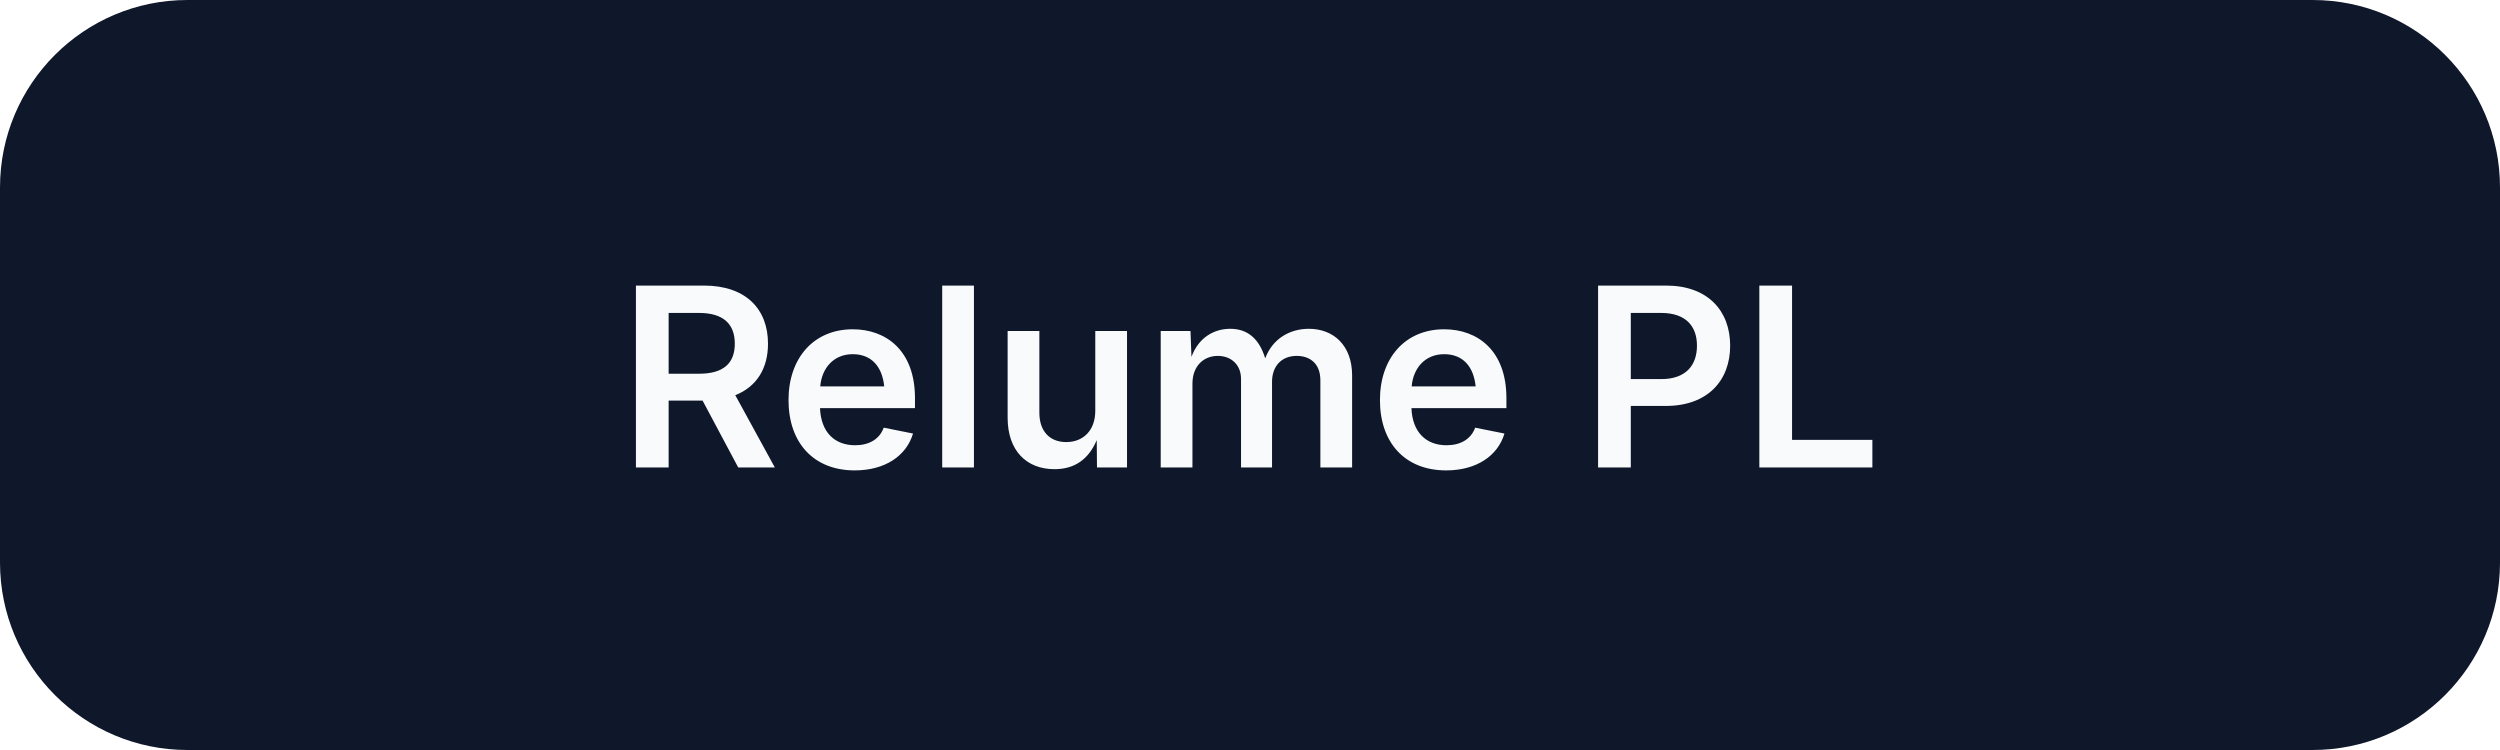
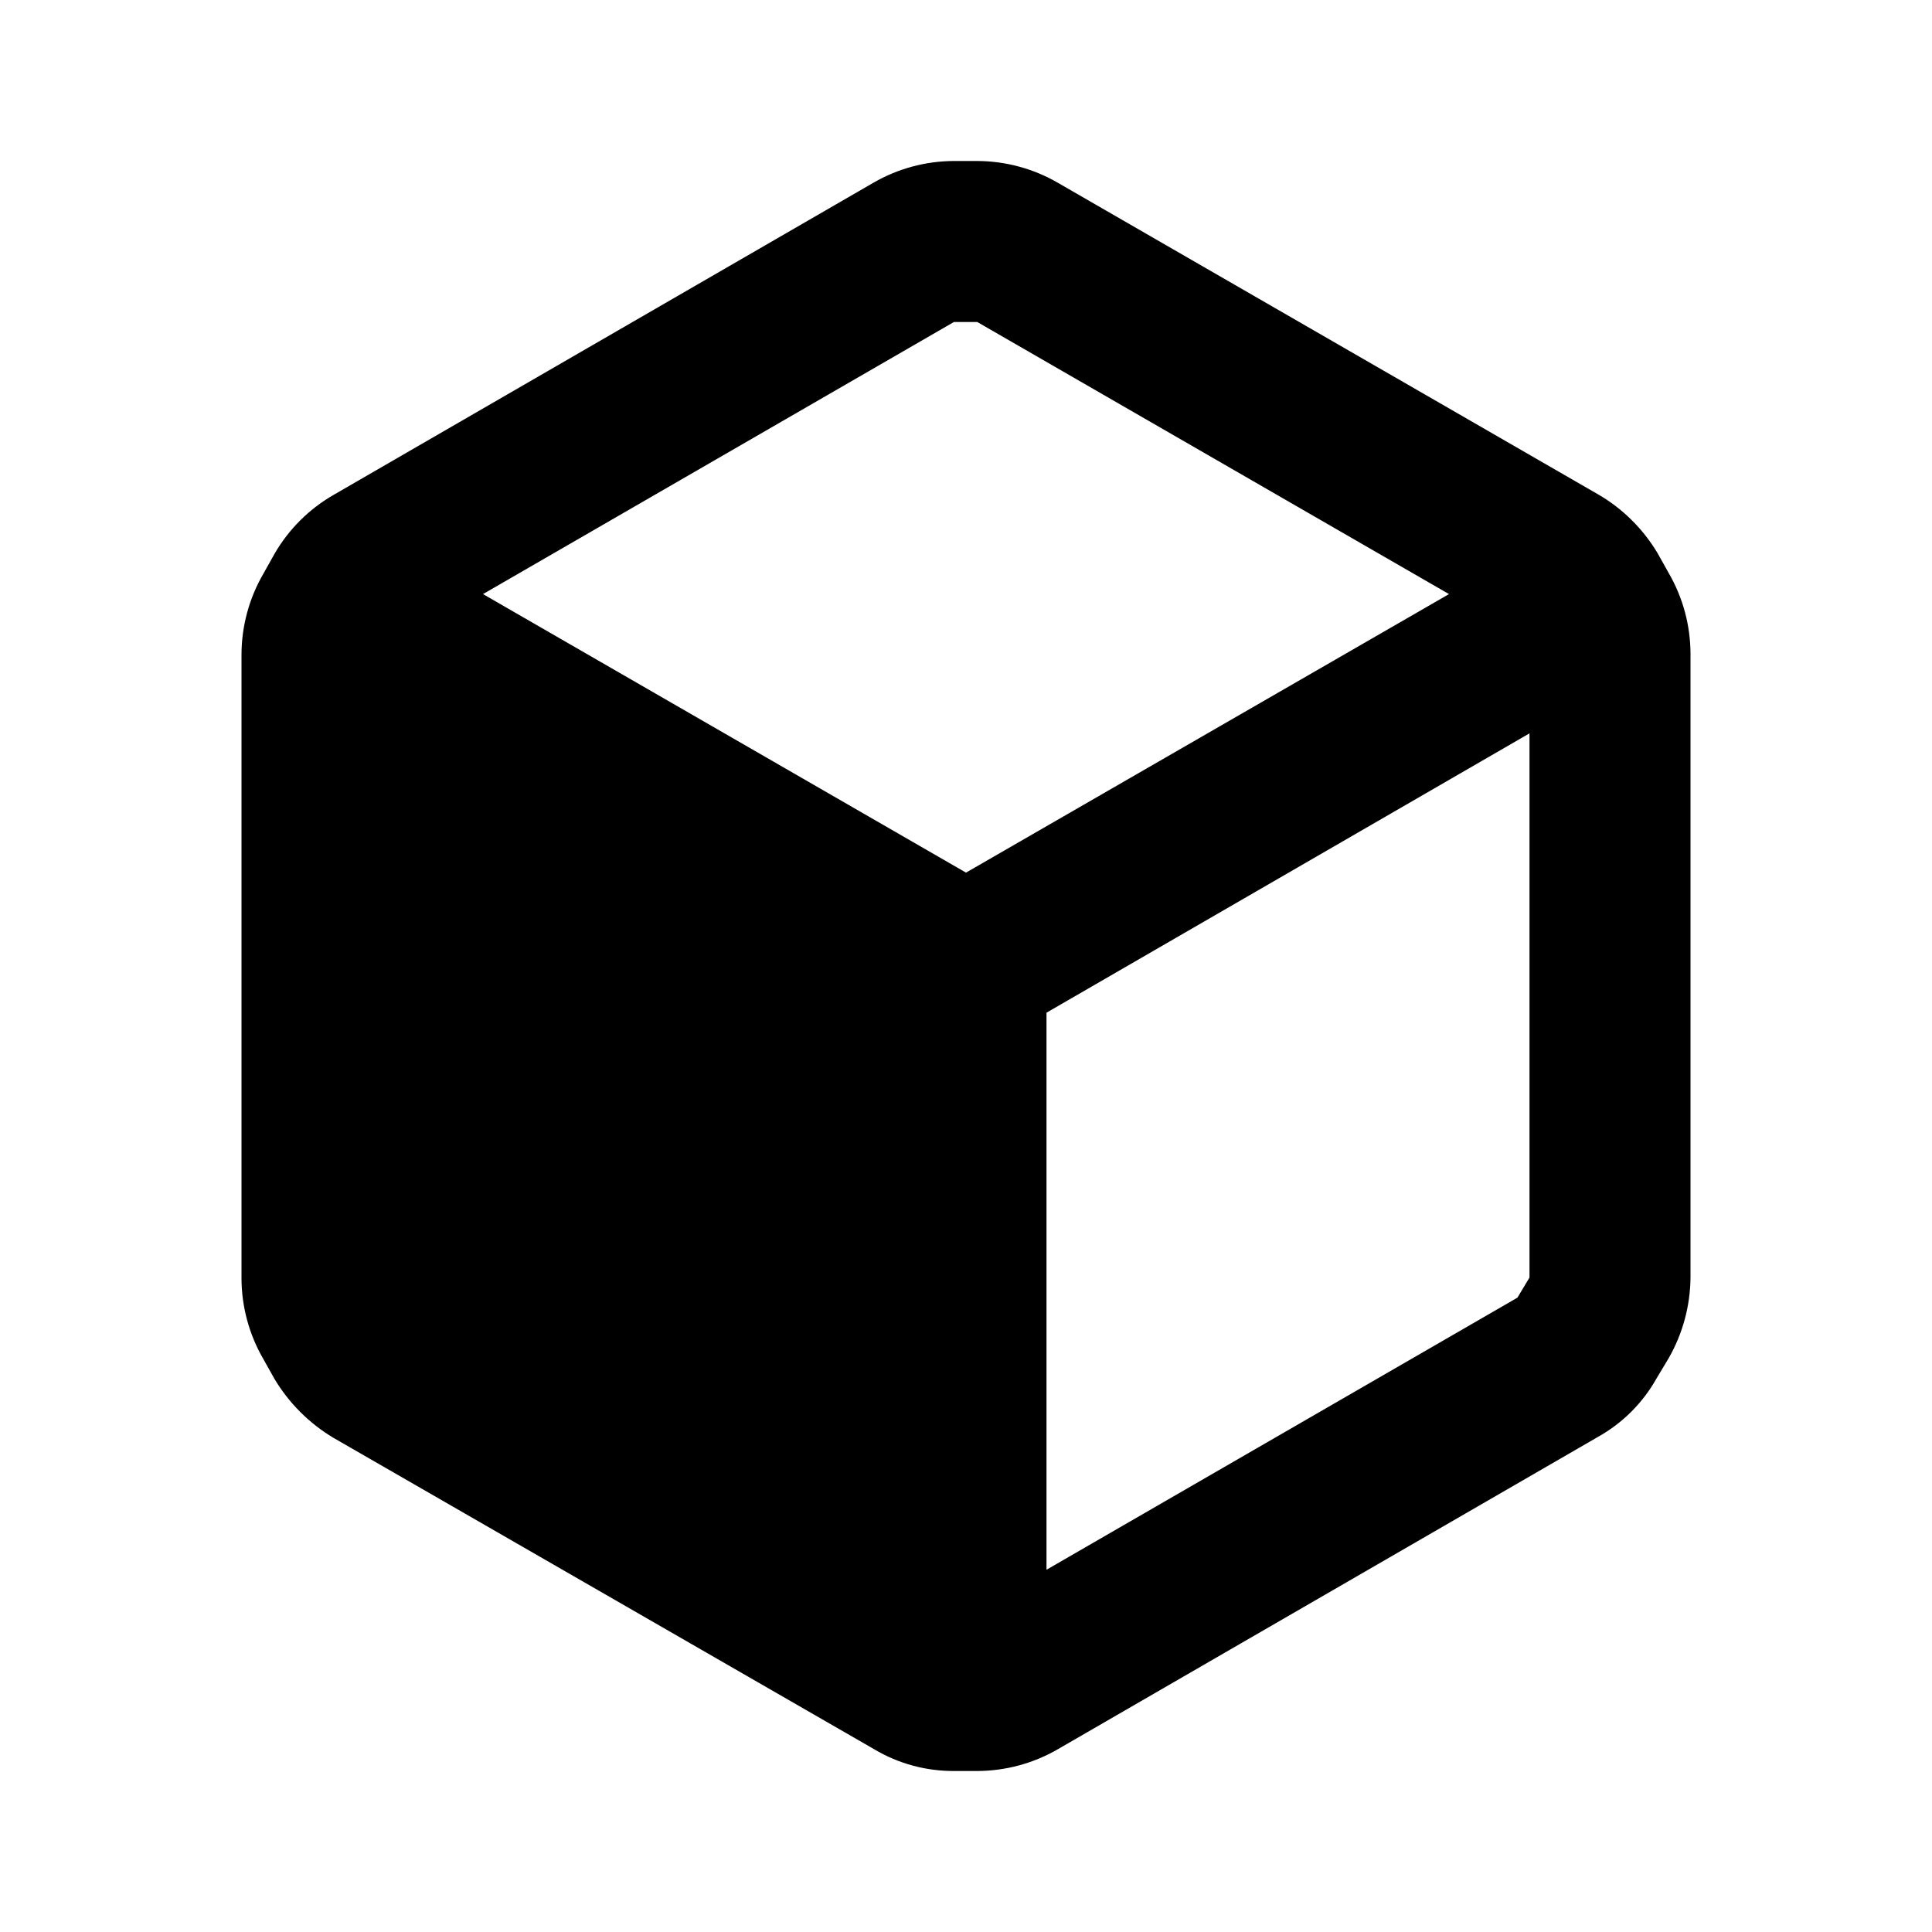
- <svg xmlns="http://www.w3.org/2000/svg" width="160" height="48" viewBox="0 0 160 48">
-   <rect width="160" height="48" rx="12" fill="#0F172A" />
-   <text x="50%" y="50%" fill="#F8FAFC" font-family="Inter, sans-serif" font-weight="600" font-size="16" text-anchor="middle" dominant-baseline="middle">Relume PL</text>
+ <svg xmlns="http://www.w3.org/2000/svg" width="100%" height="100%" viewBox="0 0 24 24" fill="none">
+   <path fill-rule="evenodd" clip-rule="evenodd" d="M20.73 7.12L20.59 6.87C20.409 6.568 20.155 6.316 19.85 6.14L13.14 2.27C12.836 2.094 12.491 2.001 12.14 2H11.85C11.499 2.001 11.154 2.094 10.85 2.27L4.14 6.15C3.837 6.325 3.585 6.577 3.41 6.88L3.27 7.13C3.094 7.434 3.001 7.779 3 8.13V15.88C3.001 16.231 3.094 16.576 3.27 16.88L3.41 17.13C3.59 17.43 3.84 17.68 4.14 17.86L10.86 21.73C11.162 21.91 11.508 22.003 11.86 22H12.14C12.491 21.999 12.836 21.906 13.14 21.73L19.85 17.85C20.156 17.679 20.409 17.426 20.58 17.12L20.73 16.87C20.904 16.565 20.997 16.221 21 15.87V8.12C20.999 7.769 20.906 7.424 20.73 7.12ZM11.85 4H12.14L18 7.38L12 10.84L6 7.38L11.85 4ZM13 19.5L18.85 16.12L19 15.87V9.11L13 12.58V19.5Z" fill="CurrentColor" />
</svg>
